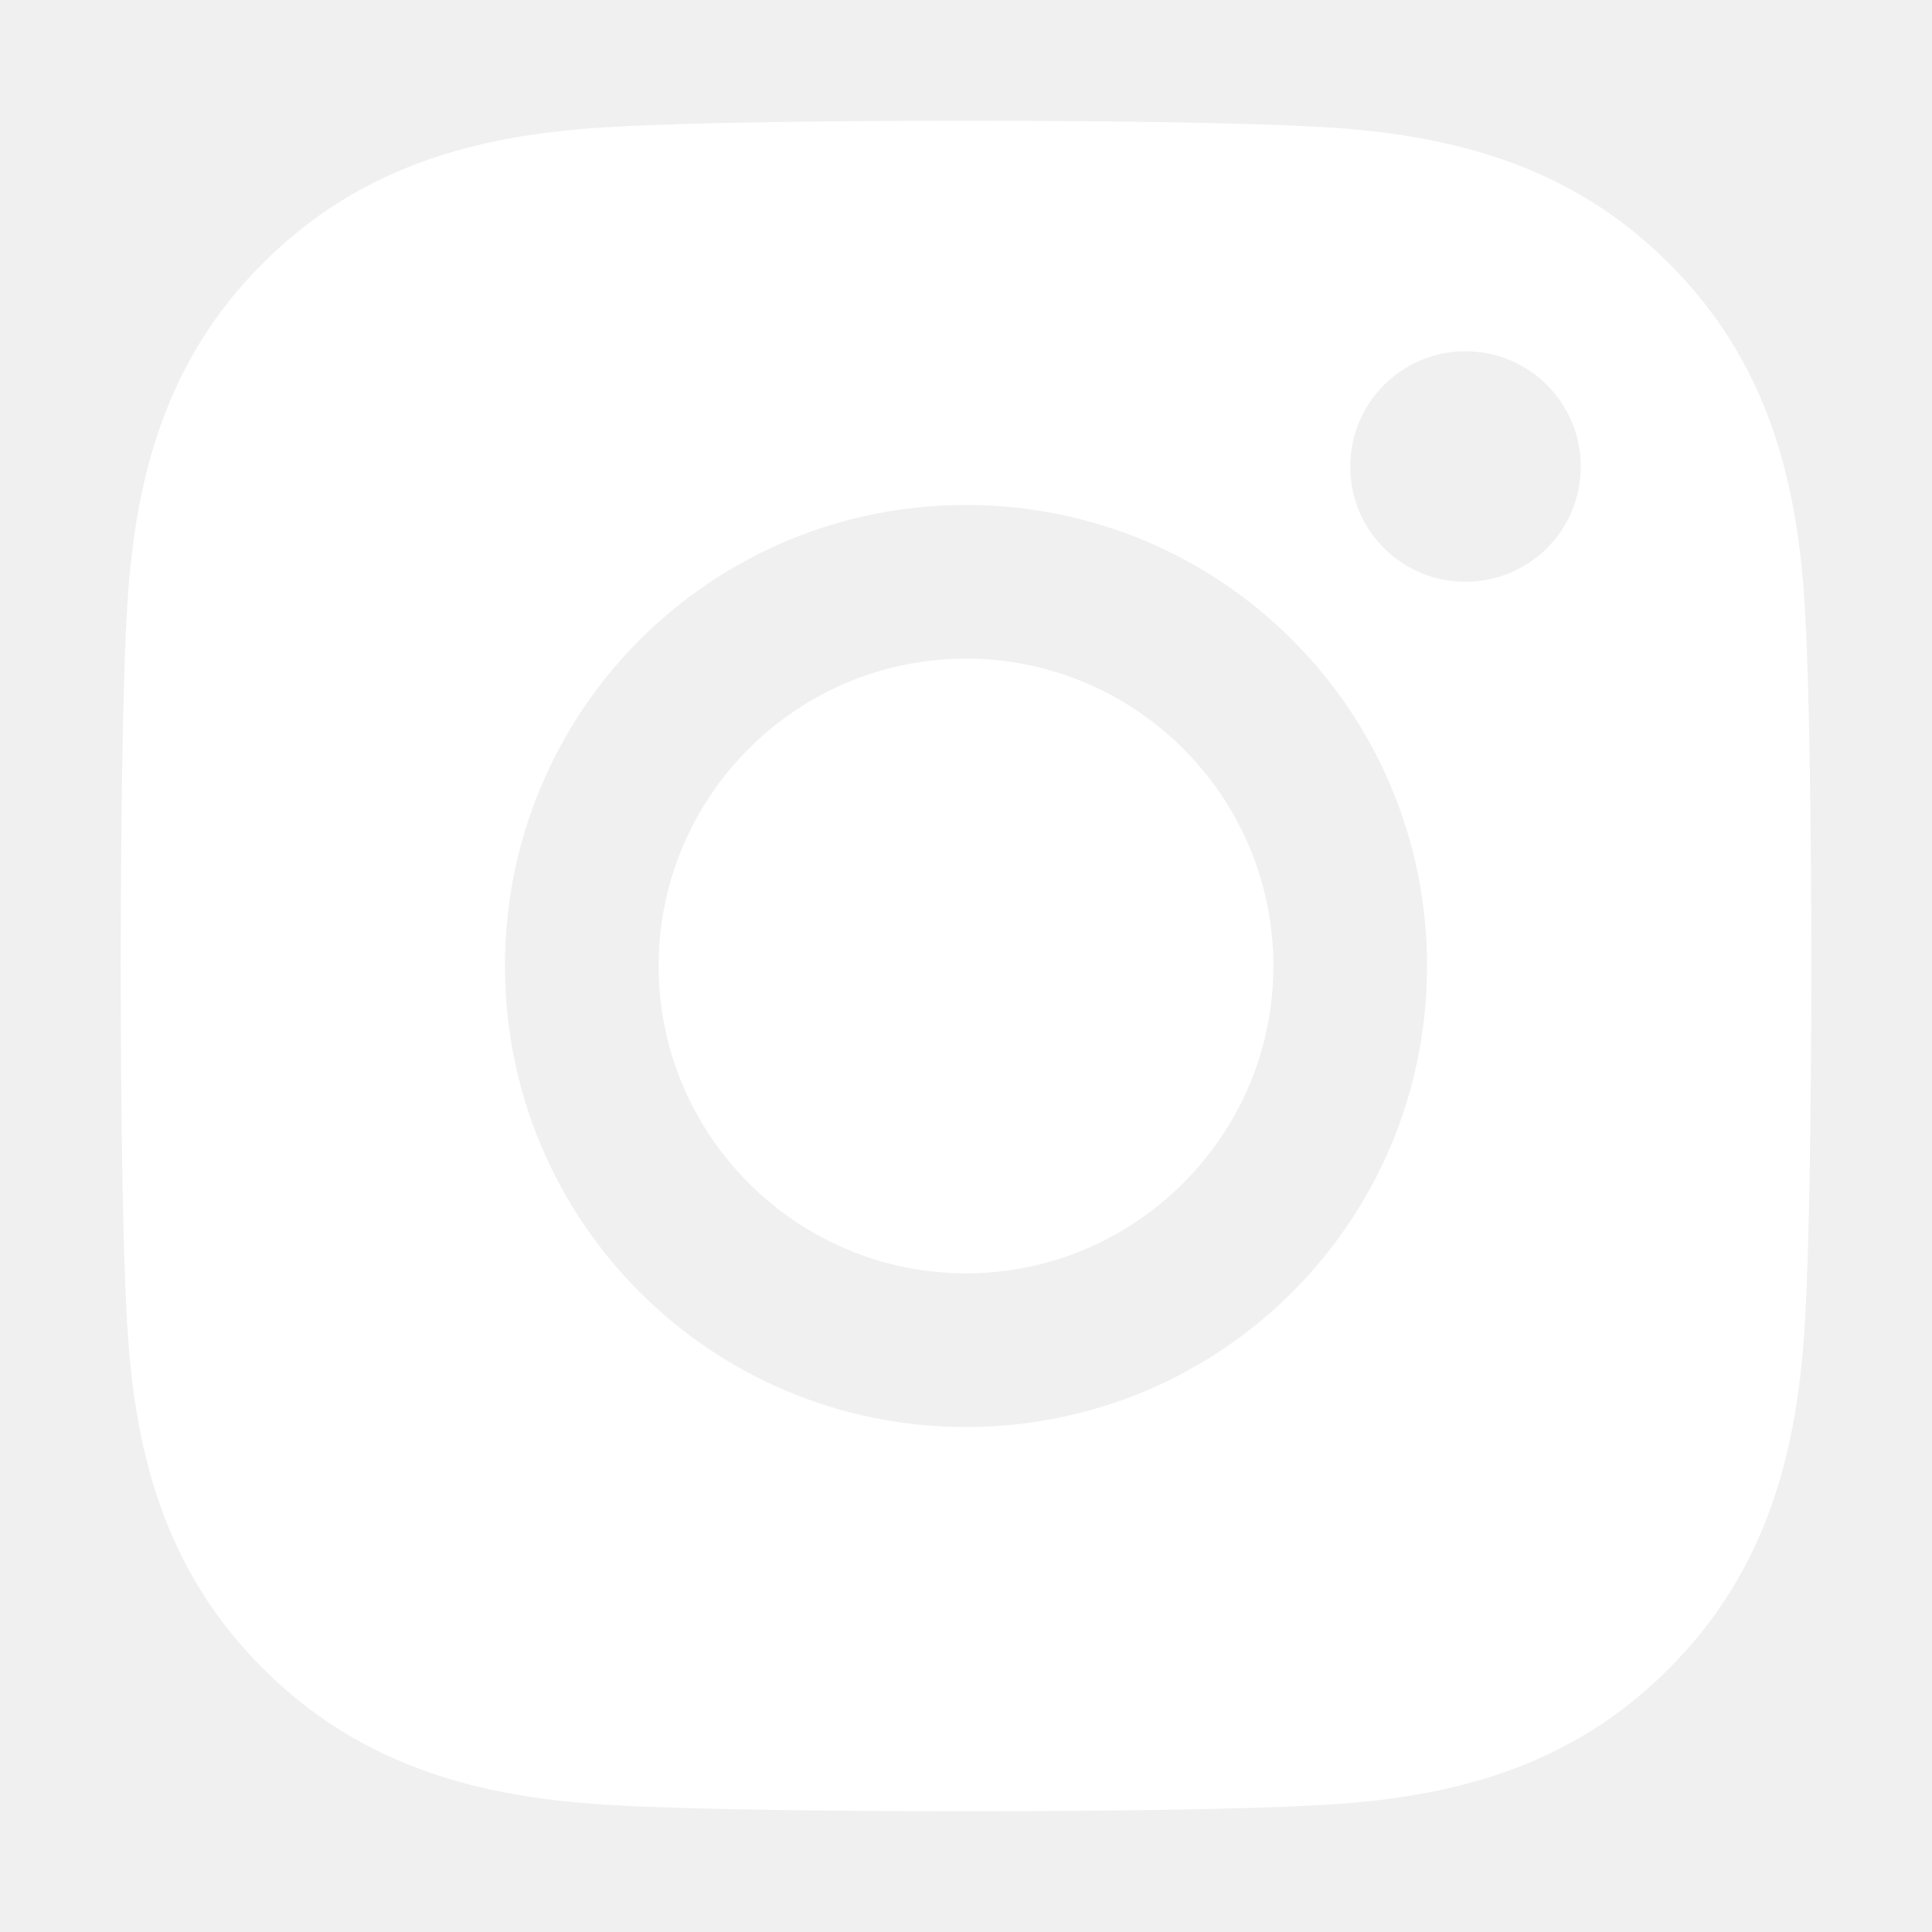
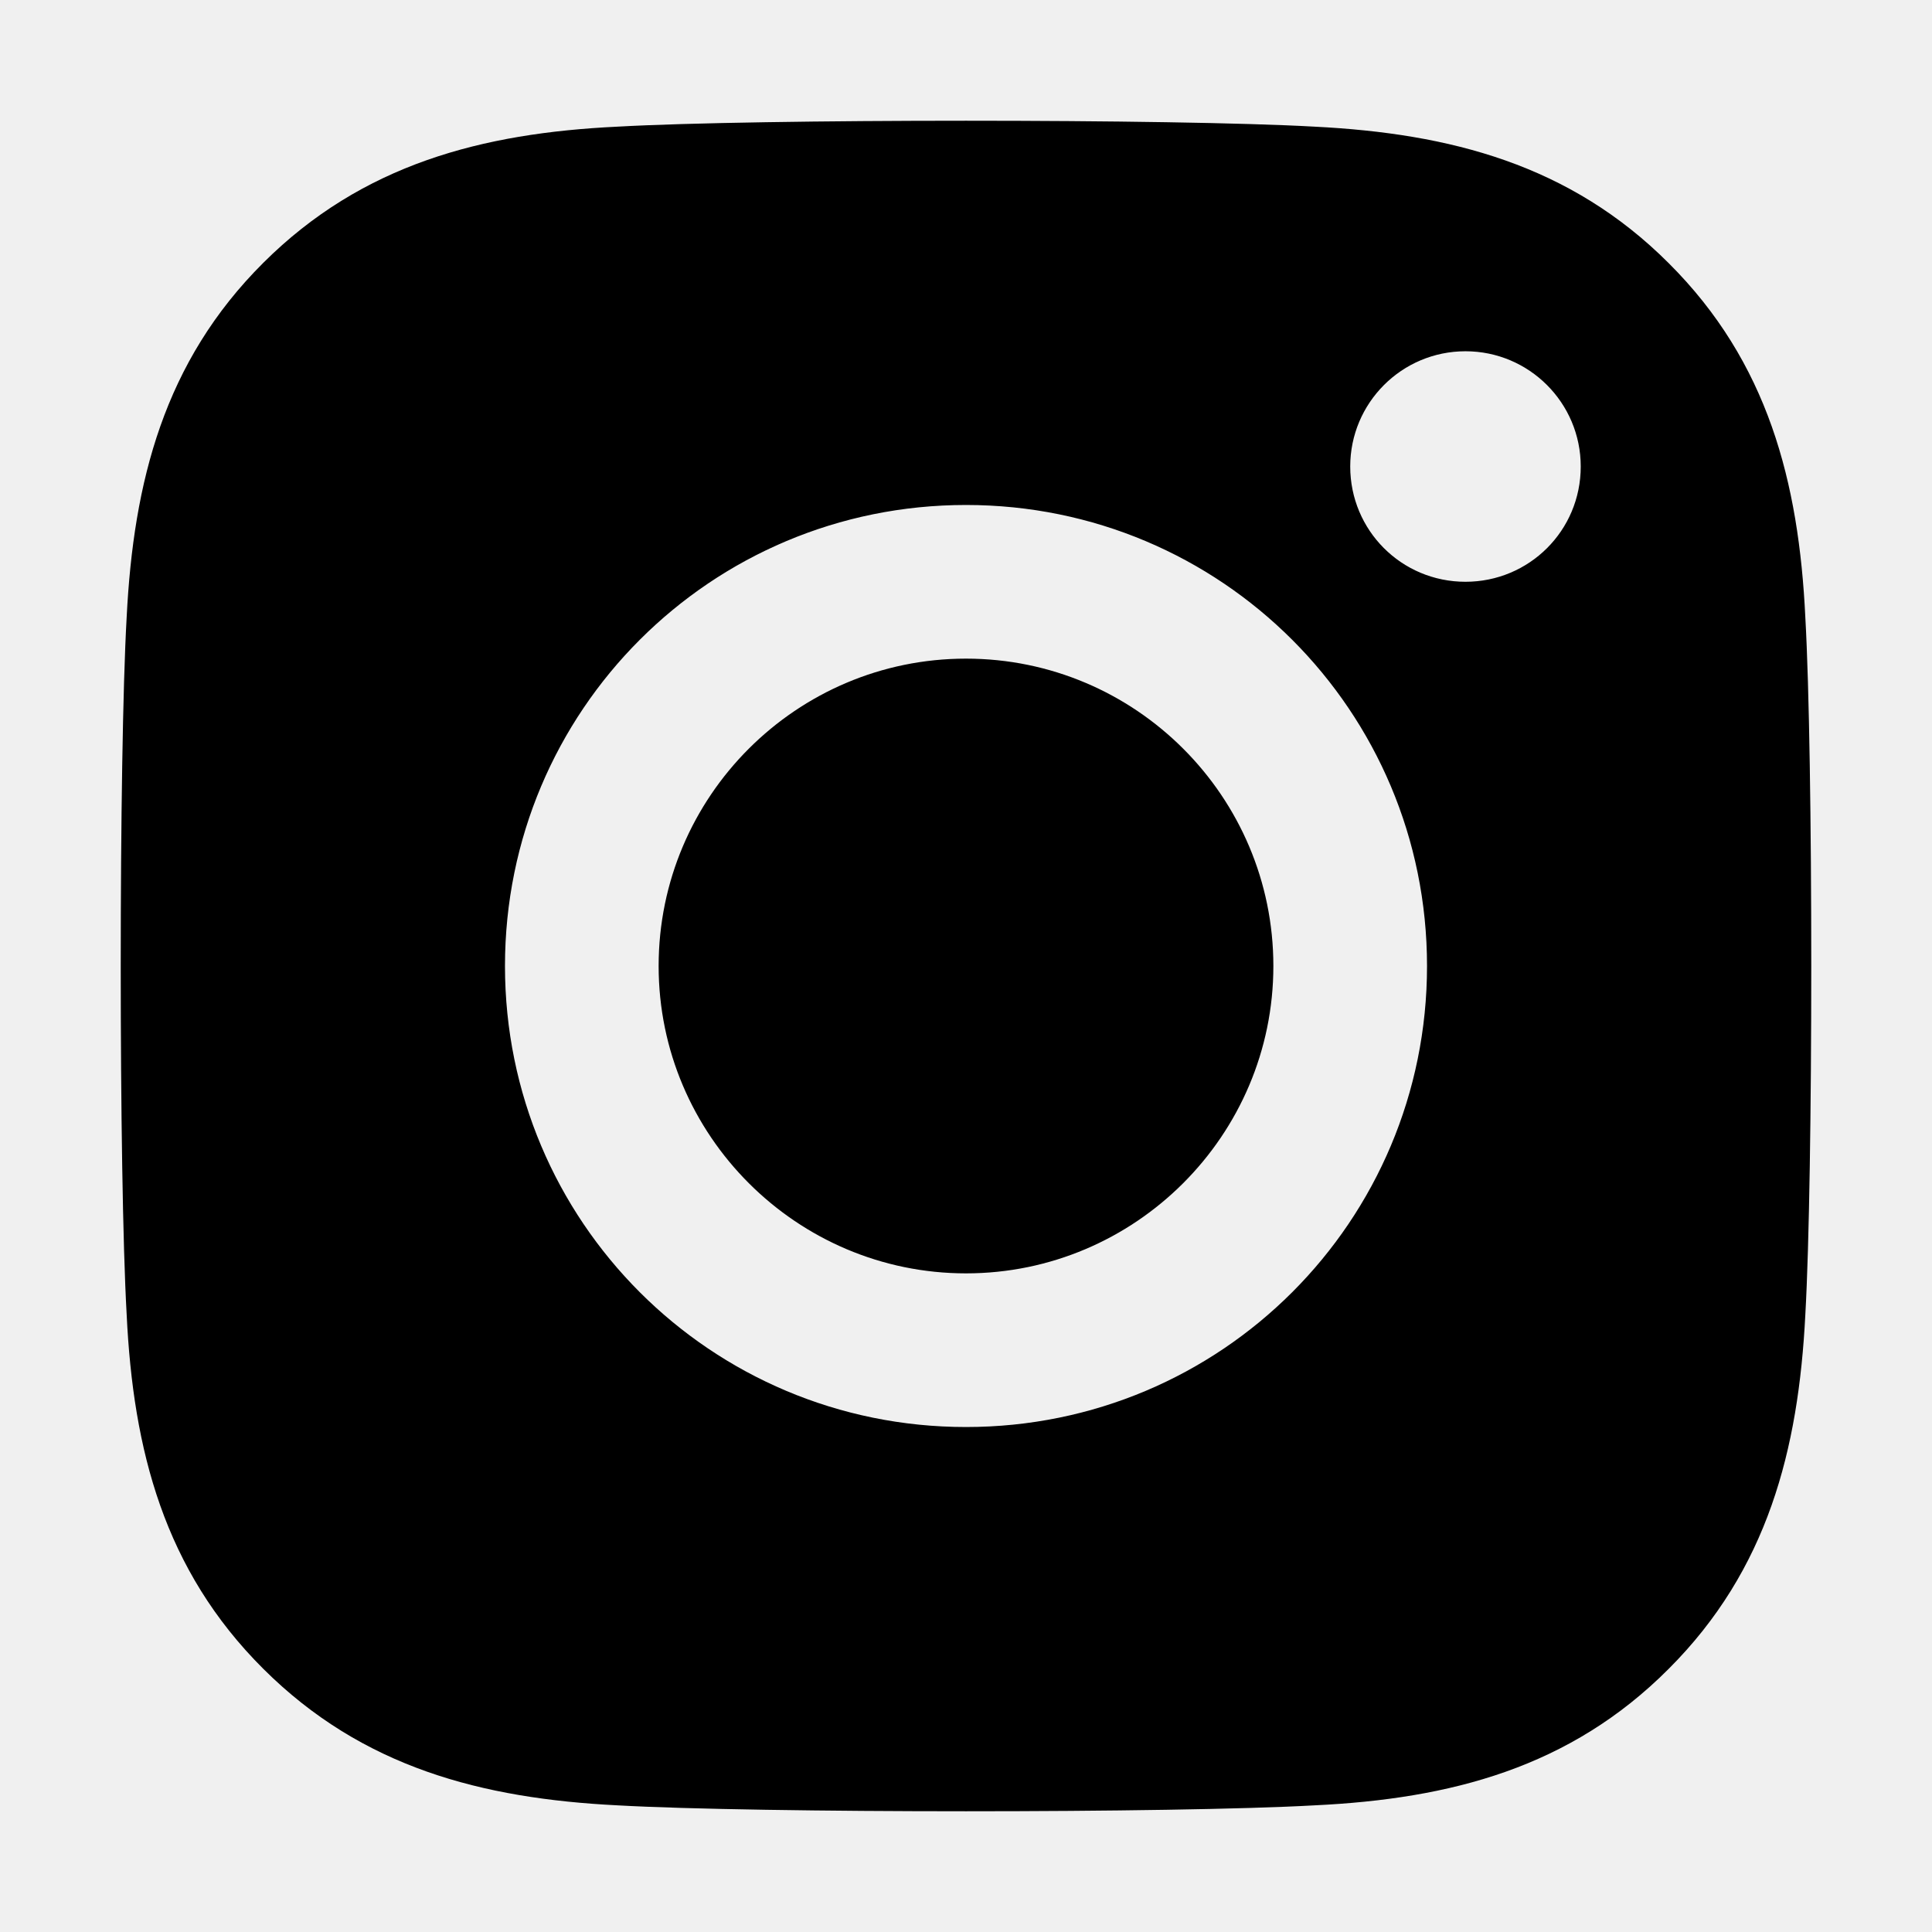
<svg xmlns="http://www.w3.org/2000/svg" width="20px" height="20px" viewBox="0 0 32 32" version="1.1">
-   <g id="🗿" stroke="none" stroke-width="1" fill="none" fill-rule="evenodd">
-     <g id="icon-upload-sheet" transform="translate(-289, -144)" fill="#FFFFFF">
+   <g id="🗿" stroke="none" stroke-width="1" fill="#000" fill-rule="evenodd">
+     <g id="icon-upload-sheet" transform="translate(-289, -144)" fill="#000">
      <g id="icon/social/instagram" transform="translate(289, 144)">
        <path d="M29.902,10.227 C30.033,12.539 30.033,19.461 29.902,21.773 C29.789,24.016 29.277,26.003 27.64,27.64 C26.004,29.283 24.017,29.795 21.775,29.902 C19.464,30.033 12.536,30.033 10.225,29.902 C7.983,29.789 6.002,29.277 4.36,27.64 C2.717,26.003 2.205,24.016 2.098,21.773 C1.967,19.461 1.967,12.532 2.098,10.221 C2.211,7.978 2.717,5.991 4.36,4.354 C6.002,2.717 7.989,2.205 10.225,2.098 C12.536,1.967 19.464,1.967 21.775,2.098 C24.017,2.211 26.004,2.723 27.64,4.36 C29.283,5.997 29.795,7.984 29.902,10.227 Z M16,8.364 C11.773,8.364 8.364,11.773 8.364,16 C8.364,20.227 11.773,23.636 16,23.636 C20.227,23.636 23.636,20.227 23.636,16 C23.636,11.773 20.227,8.364 16,8.364 Z M16,21.091 C13.199,21.091 10.909,18.808 10.909,16 C10.909,13.192 13.192,10.909 16,10.909 C18.808,10.909 21.091,13.192 21.091,16 C21.091,18.808 18.801,21.091 16,21.091 Z M26.182,7.727 C26.182,6.673 25.327,5.818 24.273,5.818 C23.218,5.818 22.364,6.673 22.364,7.727 C22.364,8.782 23.211,9.636 24.273,9.636 C25.327,9.636 26.182,8.789 26.182,7.727 Z" id="Combined-Shape" />
      </g>
    </g>
  </g>
</svg>
